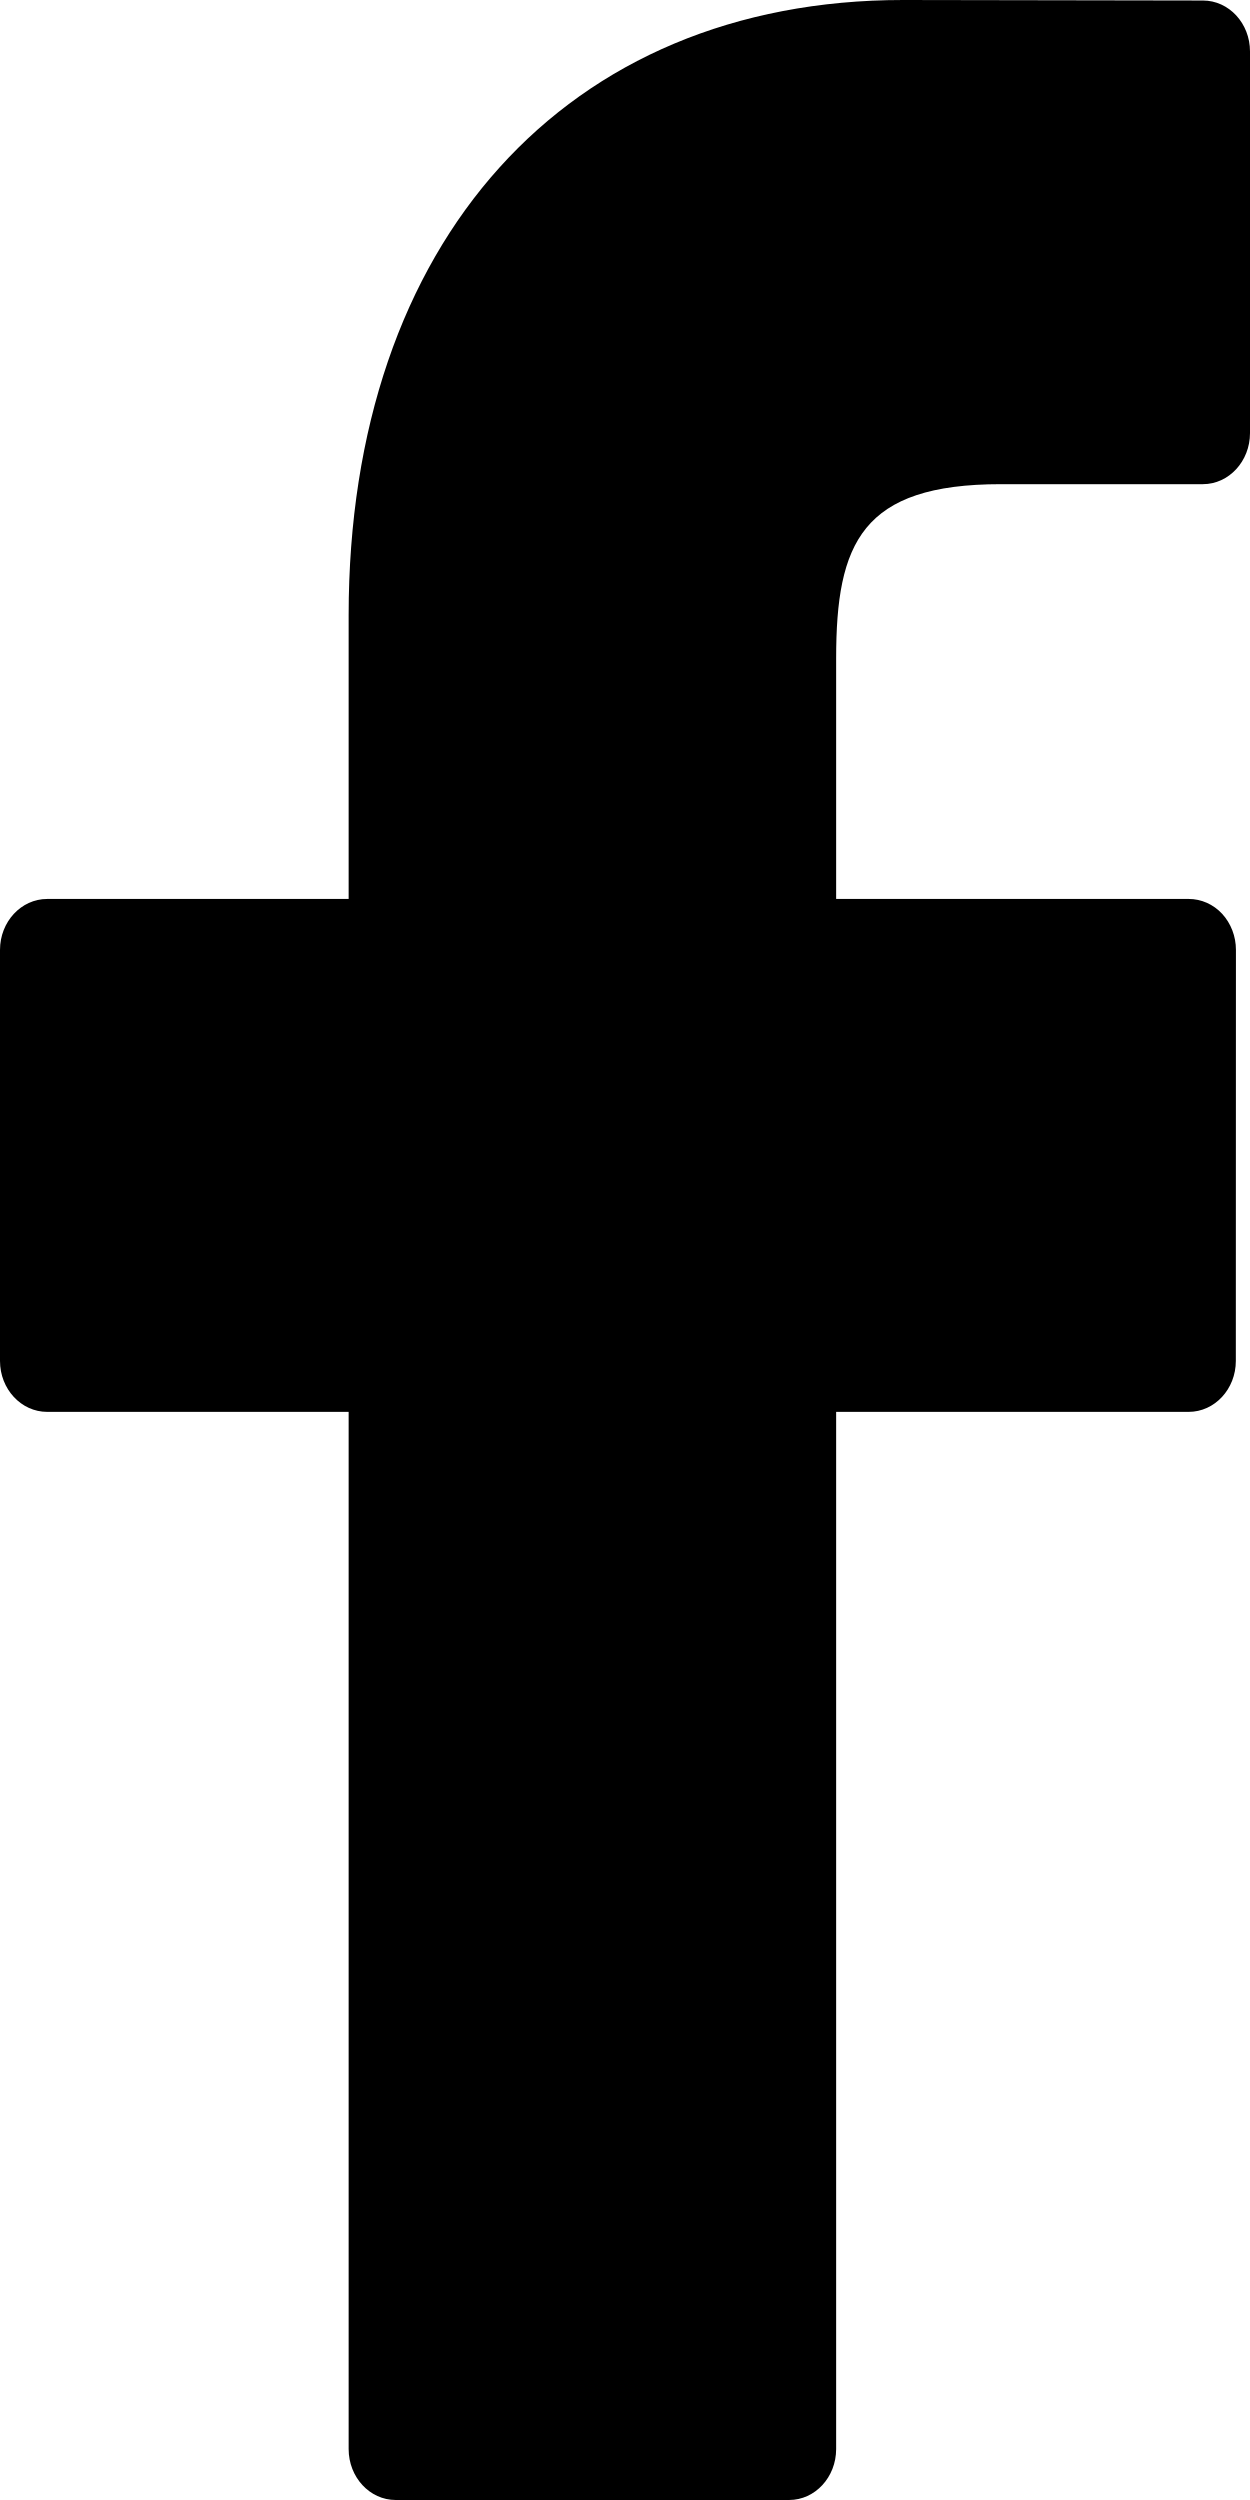
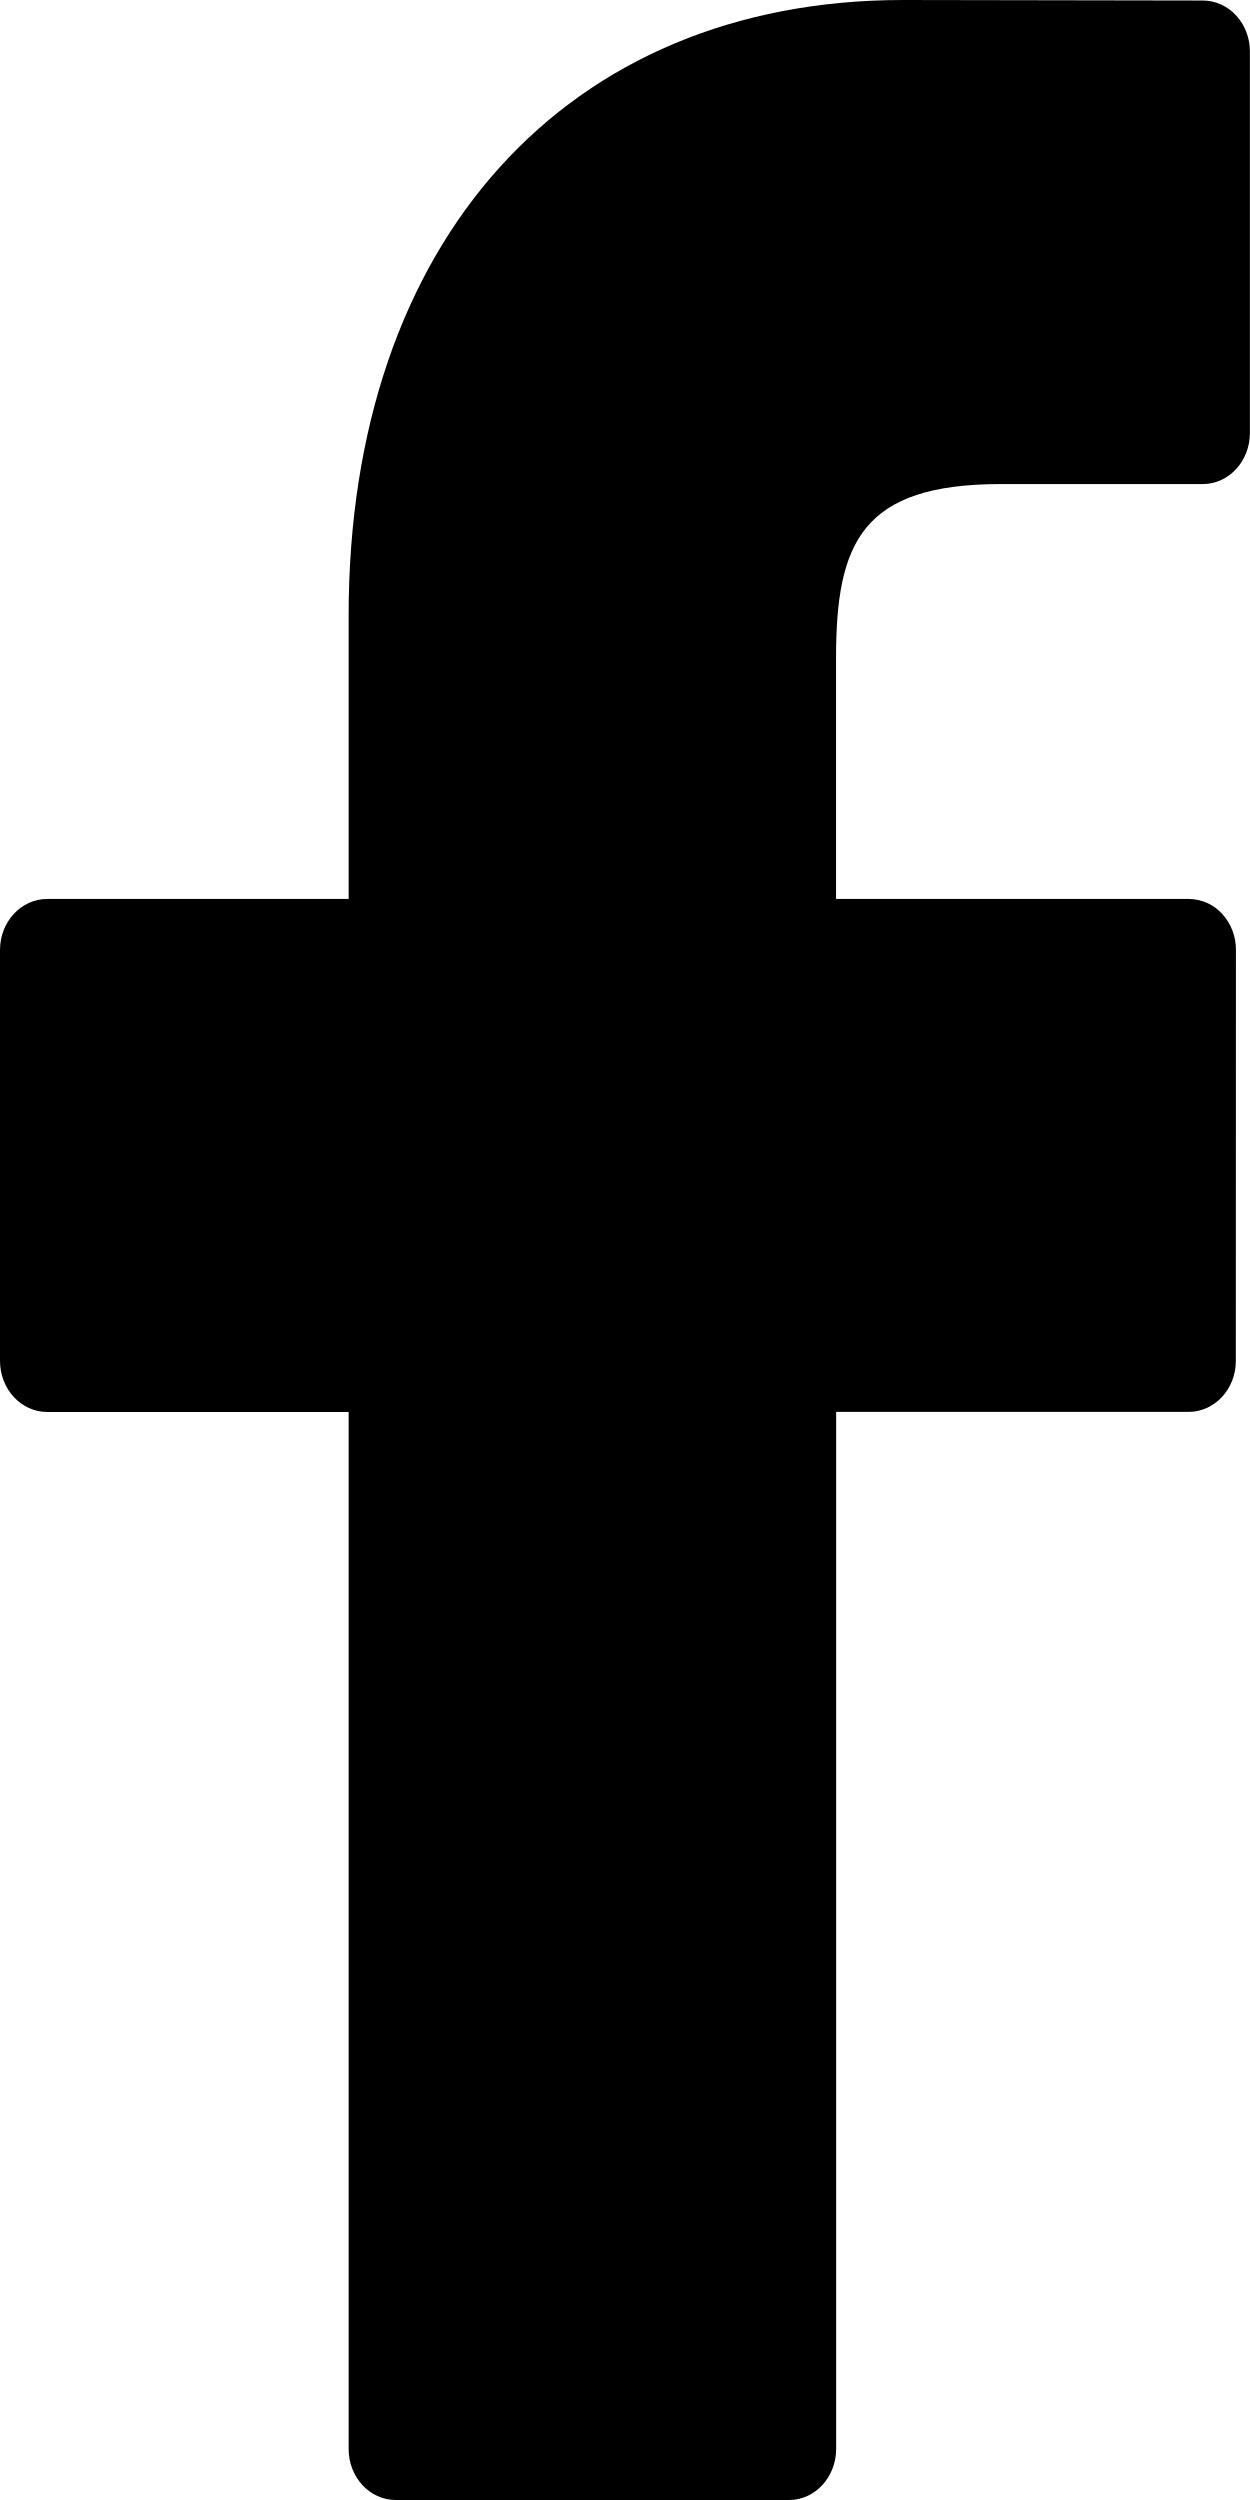
- <svg xmlns="http://www.w3.org/2000/svg" width="12" height="24" viewBox="0 0 12 24">
-   <path d="M11.548 0.005L8.67 0C5.436 0 3.347 2.318 3.347 5.906V8.63H0.453C0.203 8.63 0 8.849 0 9.119V13.065C0 13.335 0.203 13.554 0.453 13.554H3.347V23.511C3.347 23.781 3.549 24 3.799 24H7.575C7.825 24 8.027 23.781 8.027 23.511V13.554H11.411C11.661 13.554 11.864 13.335 11.864 13.065L11.865 9.119C11.865 8.989 11.817 8.865 11.733 8.773C11.648 8.681 11.532 8.63 11.412 8.63H8.027V6.321C8.027 5.212 8.272 4.648 9.609 4.648L11.548 4.648C11.797 4.648 12 4.428 12 4.158V0.494C12 0.224 11.798 0.005 11.548 0.005Z" />
+ <svg xmlns="http://www.w3.org/2000/svg" width="12" height="24">
+   <path d="M11.548.005L8.67 0C5.436 0 3.347 2.318 3.347 5.906V8.63H.453c-.25 0-.453.219-.453.49v3.945c0 .27.203.49.453.49h2.894v9.956c0 .27.202.489.452.489h3.776c.25 0 .452-.22.452-.49v-9.956h3.384c.25 0 .453-.219.453-.489l.001-3.946a.51.51 0 00-.132-.346.436.436 0 00-.32-.143H8.026V6.32c0-1.11.245-1.673 1.582-1.673h1.939c.25 0 .452-.22.452-.49V.494c0-.27-.202-.489-.452-.489z" />
</svg>
